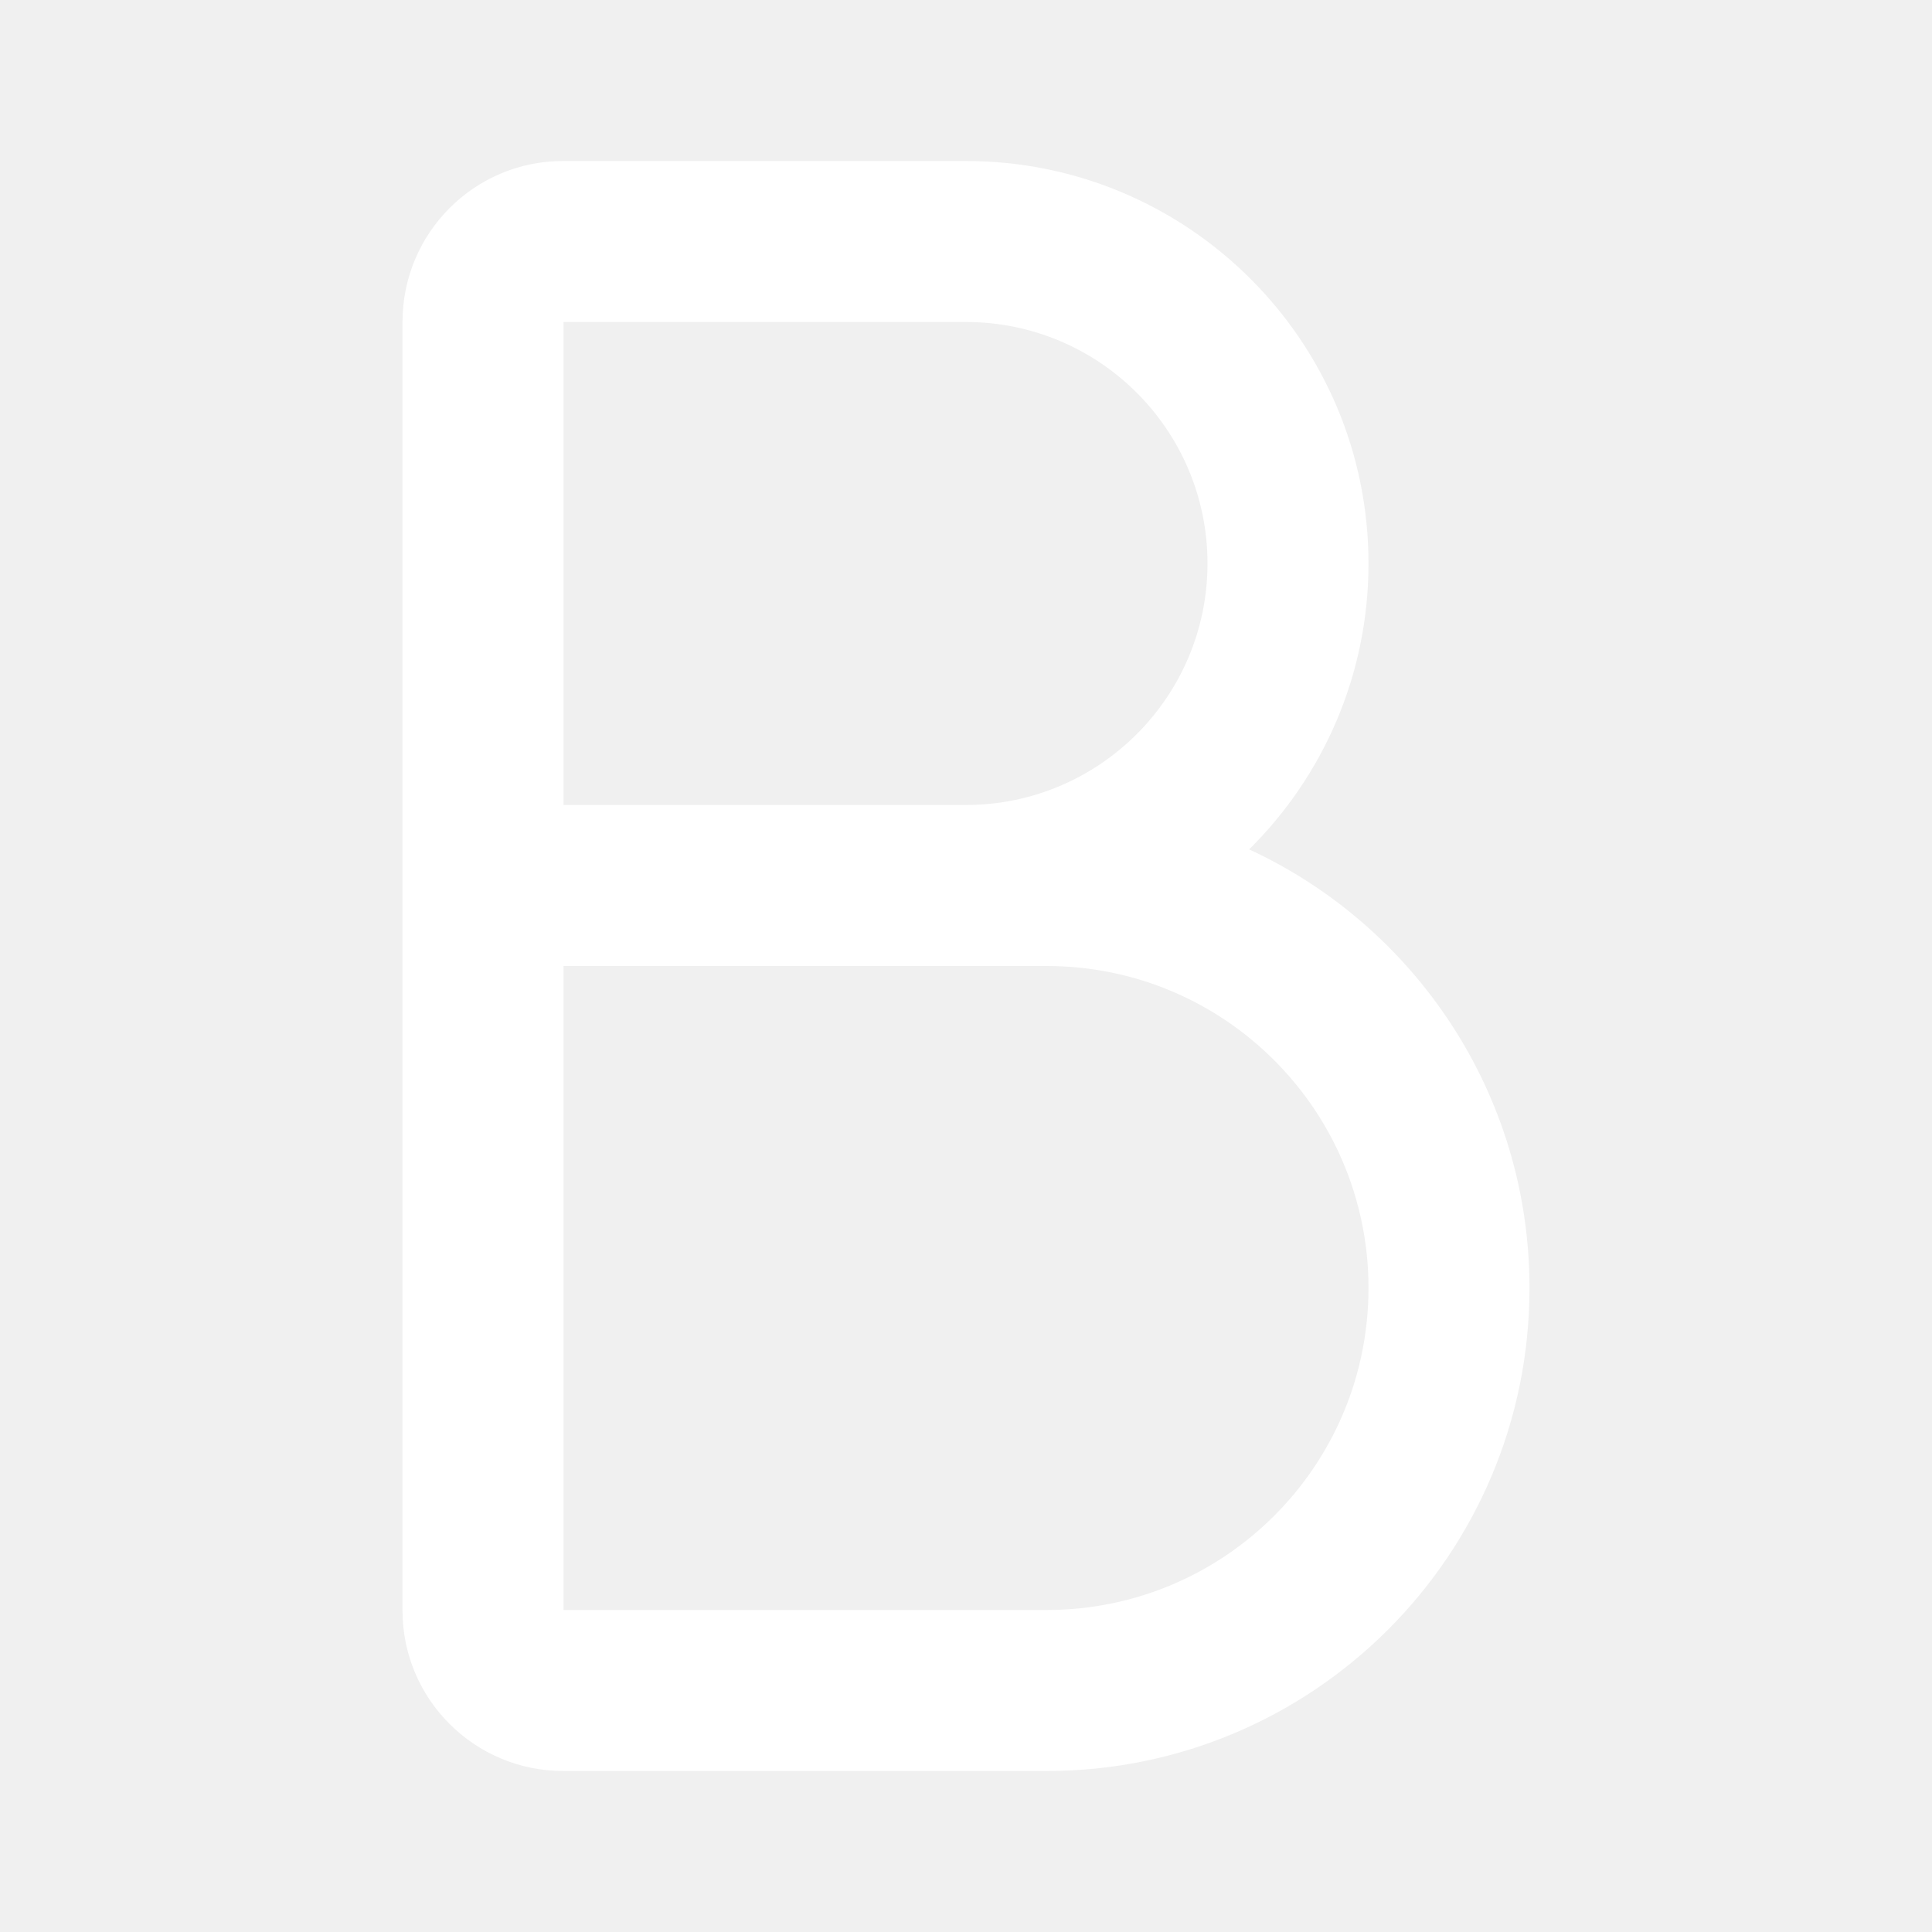
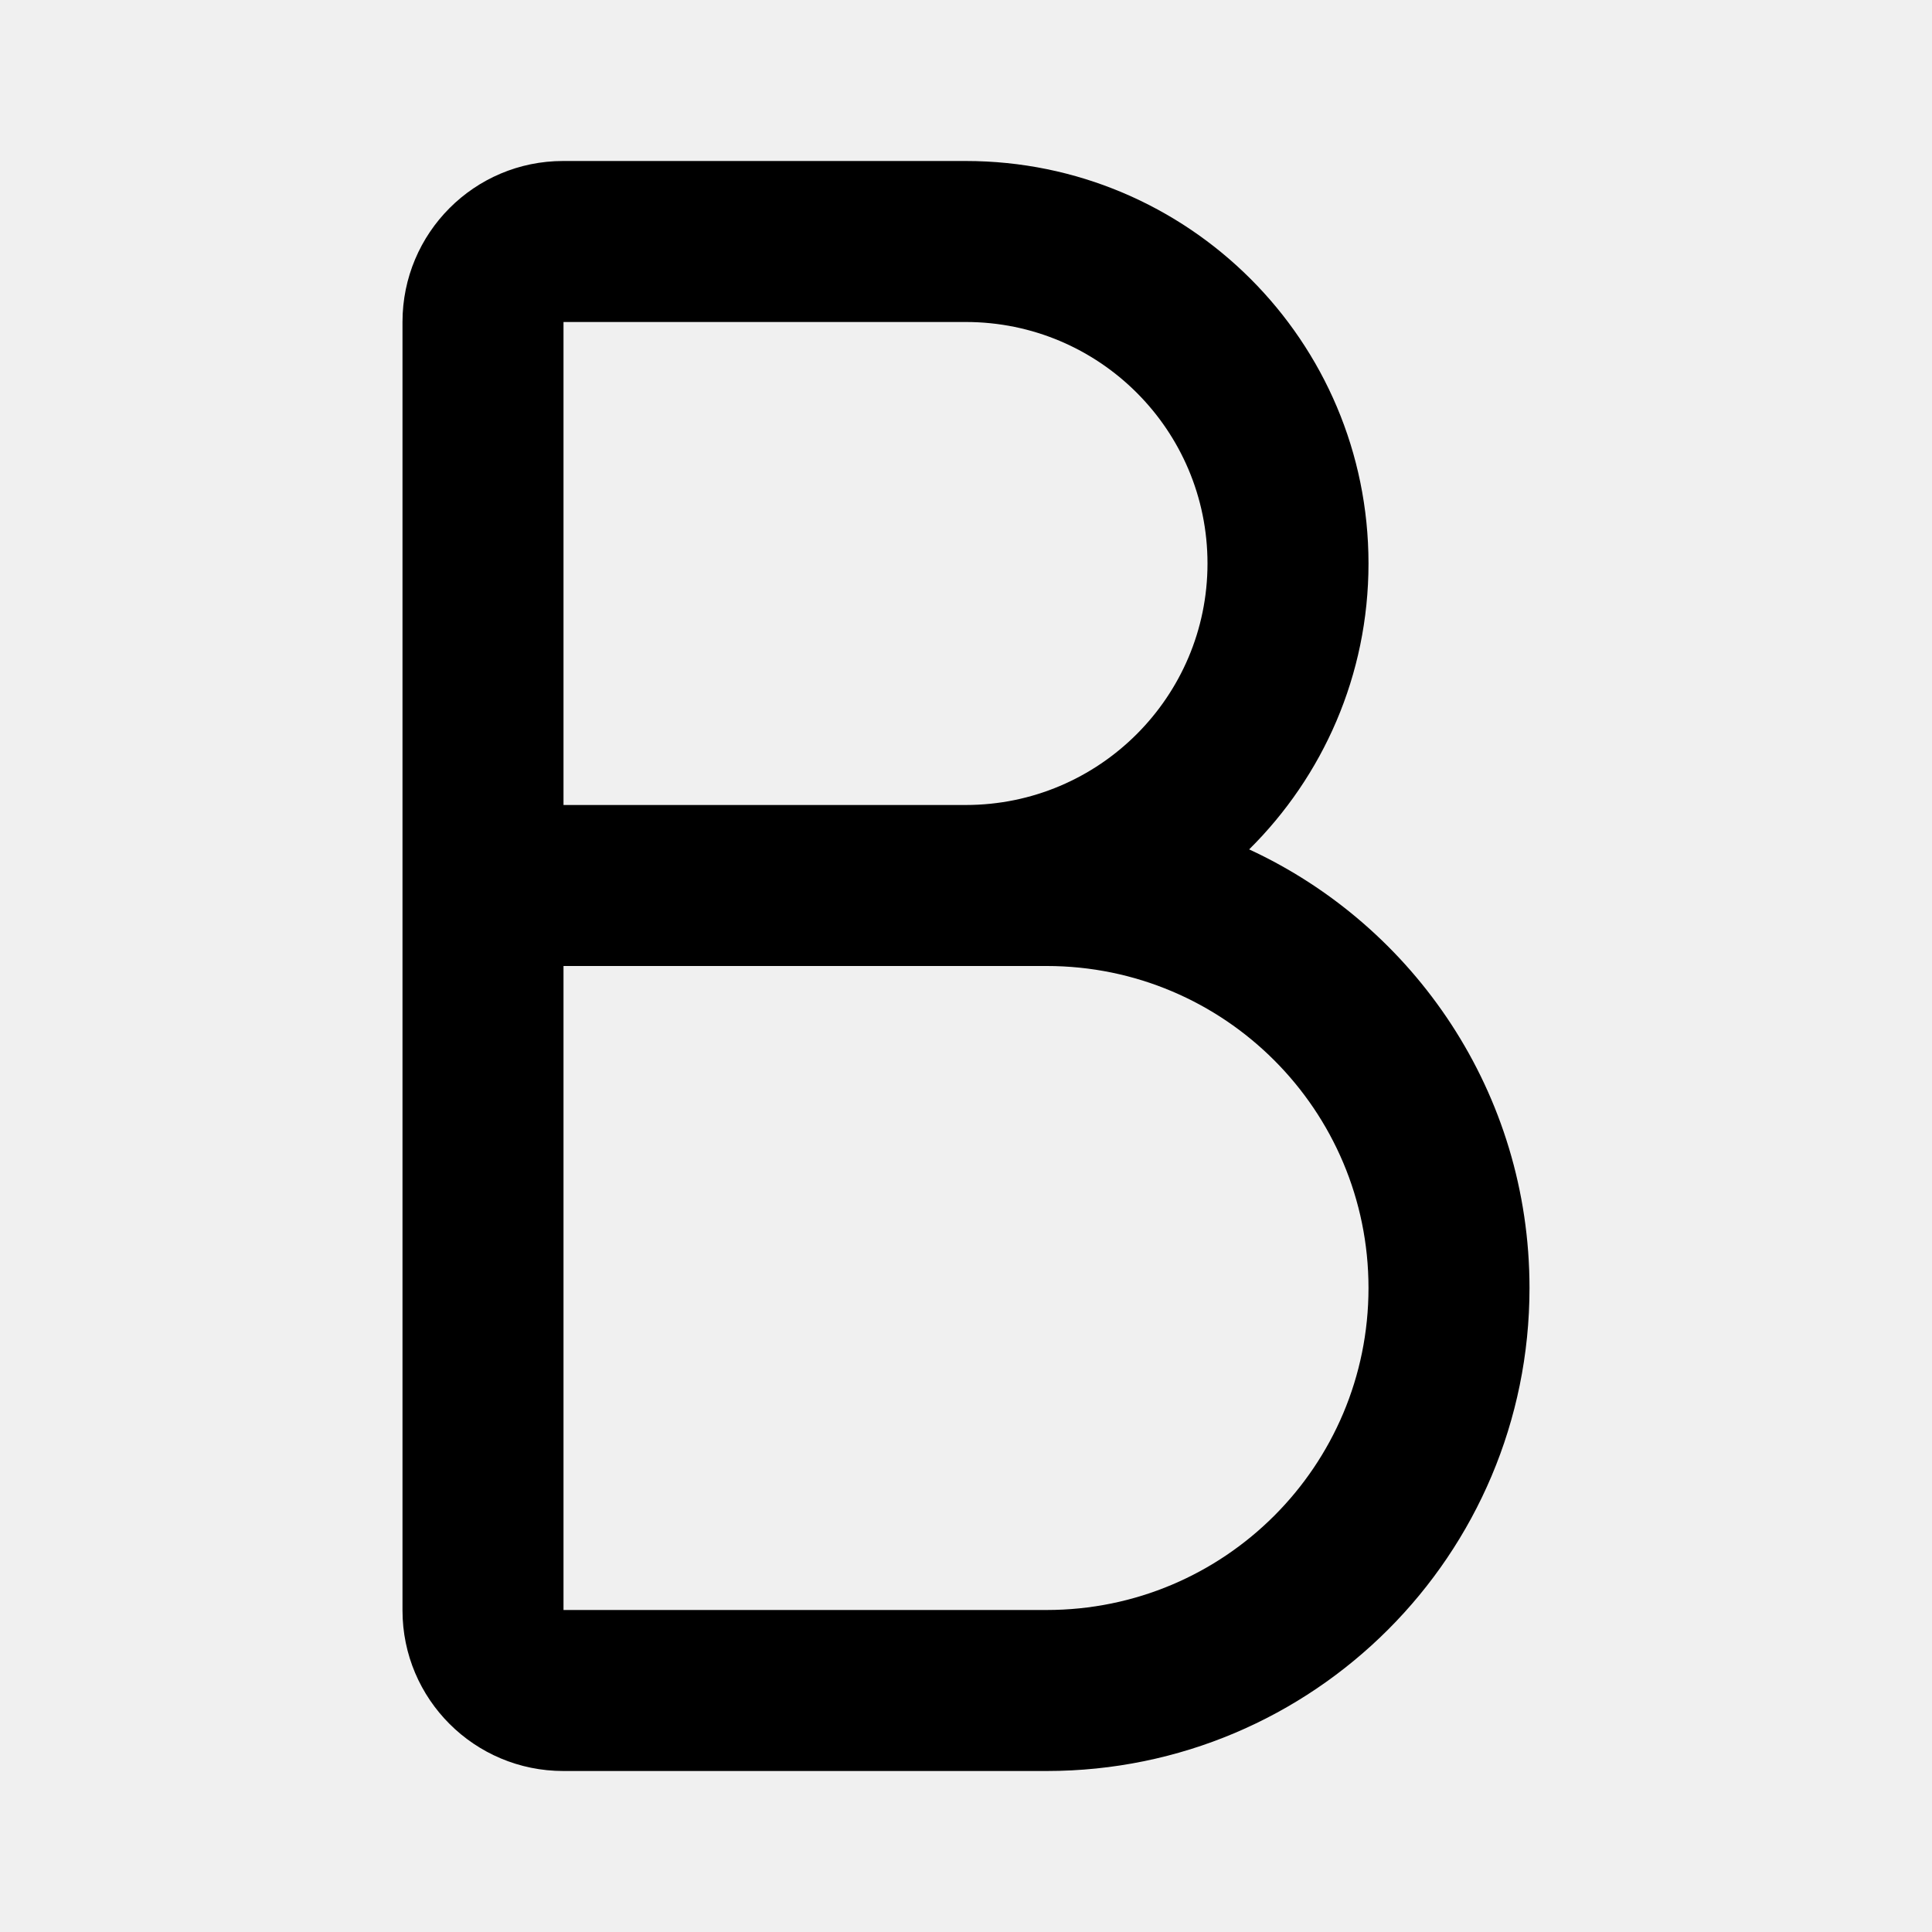
<svg xmlns="http://www.w3.org/2000/svg" width="1200pt" height="1200pt" version="1.1" viewBox="0 0 1200 1200">
-   <path d="m775.88 527.57c102.8 47.57 174.12 151.65 174.12 272.43 0 165.68-134.14 300-299.91 300h-300.17c-55.188 0-99.922-44.605-99.922-99.75v-800.27c0-55.219 44.605-99.98 99.75-99.98h250.14c138.13 0 250.11 111.9 250.11 250 0 69.441-28.371 132.27-74.125 177.57zm-425.88-27.574h249.89c82.809 0 150.11-67.238 150.11-150 0-82.852-67.184-150-150.11-150h-249.89zm0 500h300.09c110.48 0 199.91-89.484 199.91-200 0-110.48-89.496-200-199.91-200h-300.09z" fill="#fff" />
+   <path d="m775.88 527.57c102.8 47.57 174.12 151.65 174.12 272.43 0 165.68-134.14 300-299.91 300h-300.17c-55.188 0-99.922-44.605-99.922-99.75v-800.27c0-55.219 44.605-99.98 99.75-99.98h250.14c138.13 0 250.11 111.9 250.11 250 0 69.441-28.371 132.27-74.125 177.57zm-425.88-27.574h249.89c82.809 0 150.11-67.238 150.11-150 0-82.852-67.184-150-150.11-150h-249.89zm0 500h300.09c110.48 0 199.91-89.484 199.91-200 0-110.48-89.496-200-199.91-200h-300.09z" fill="#000" />
</svg>
